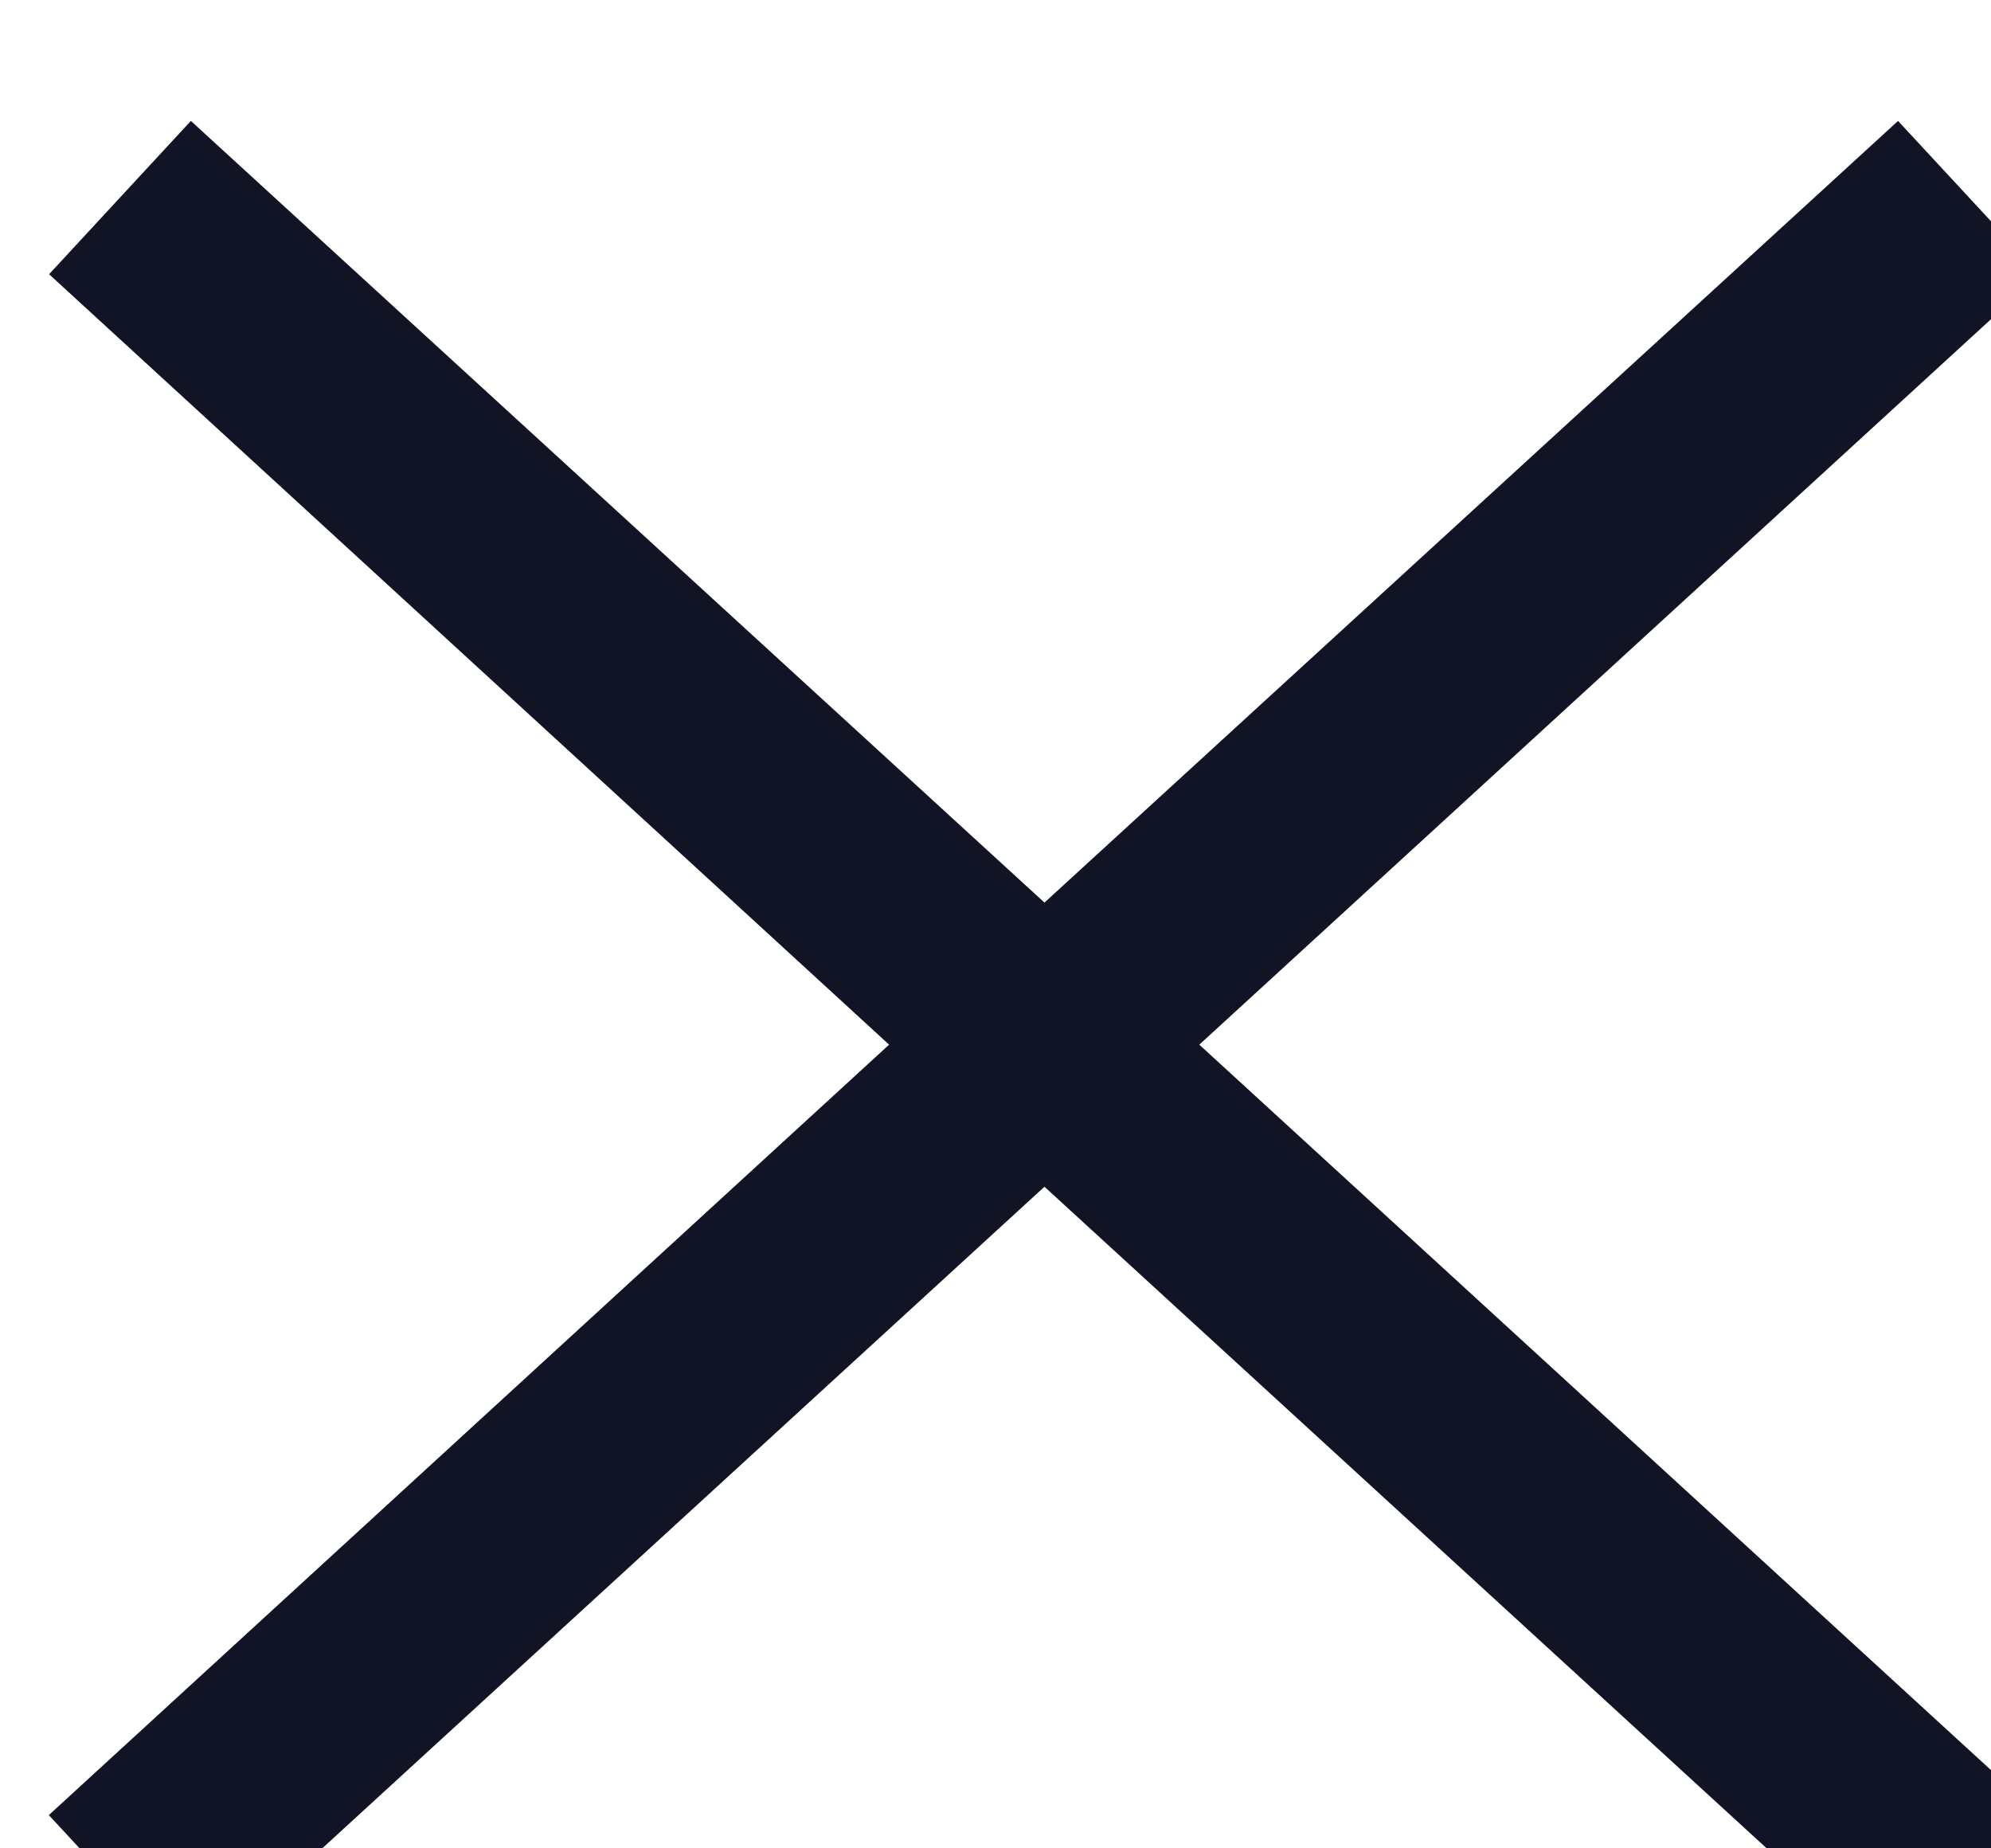
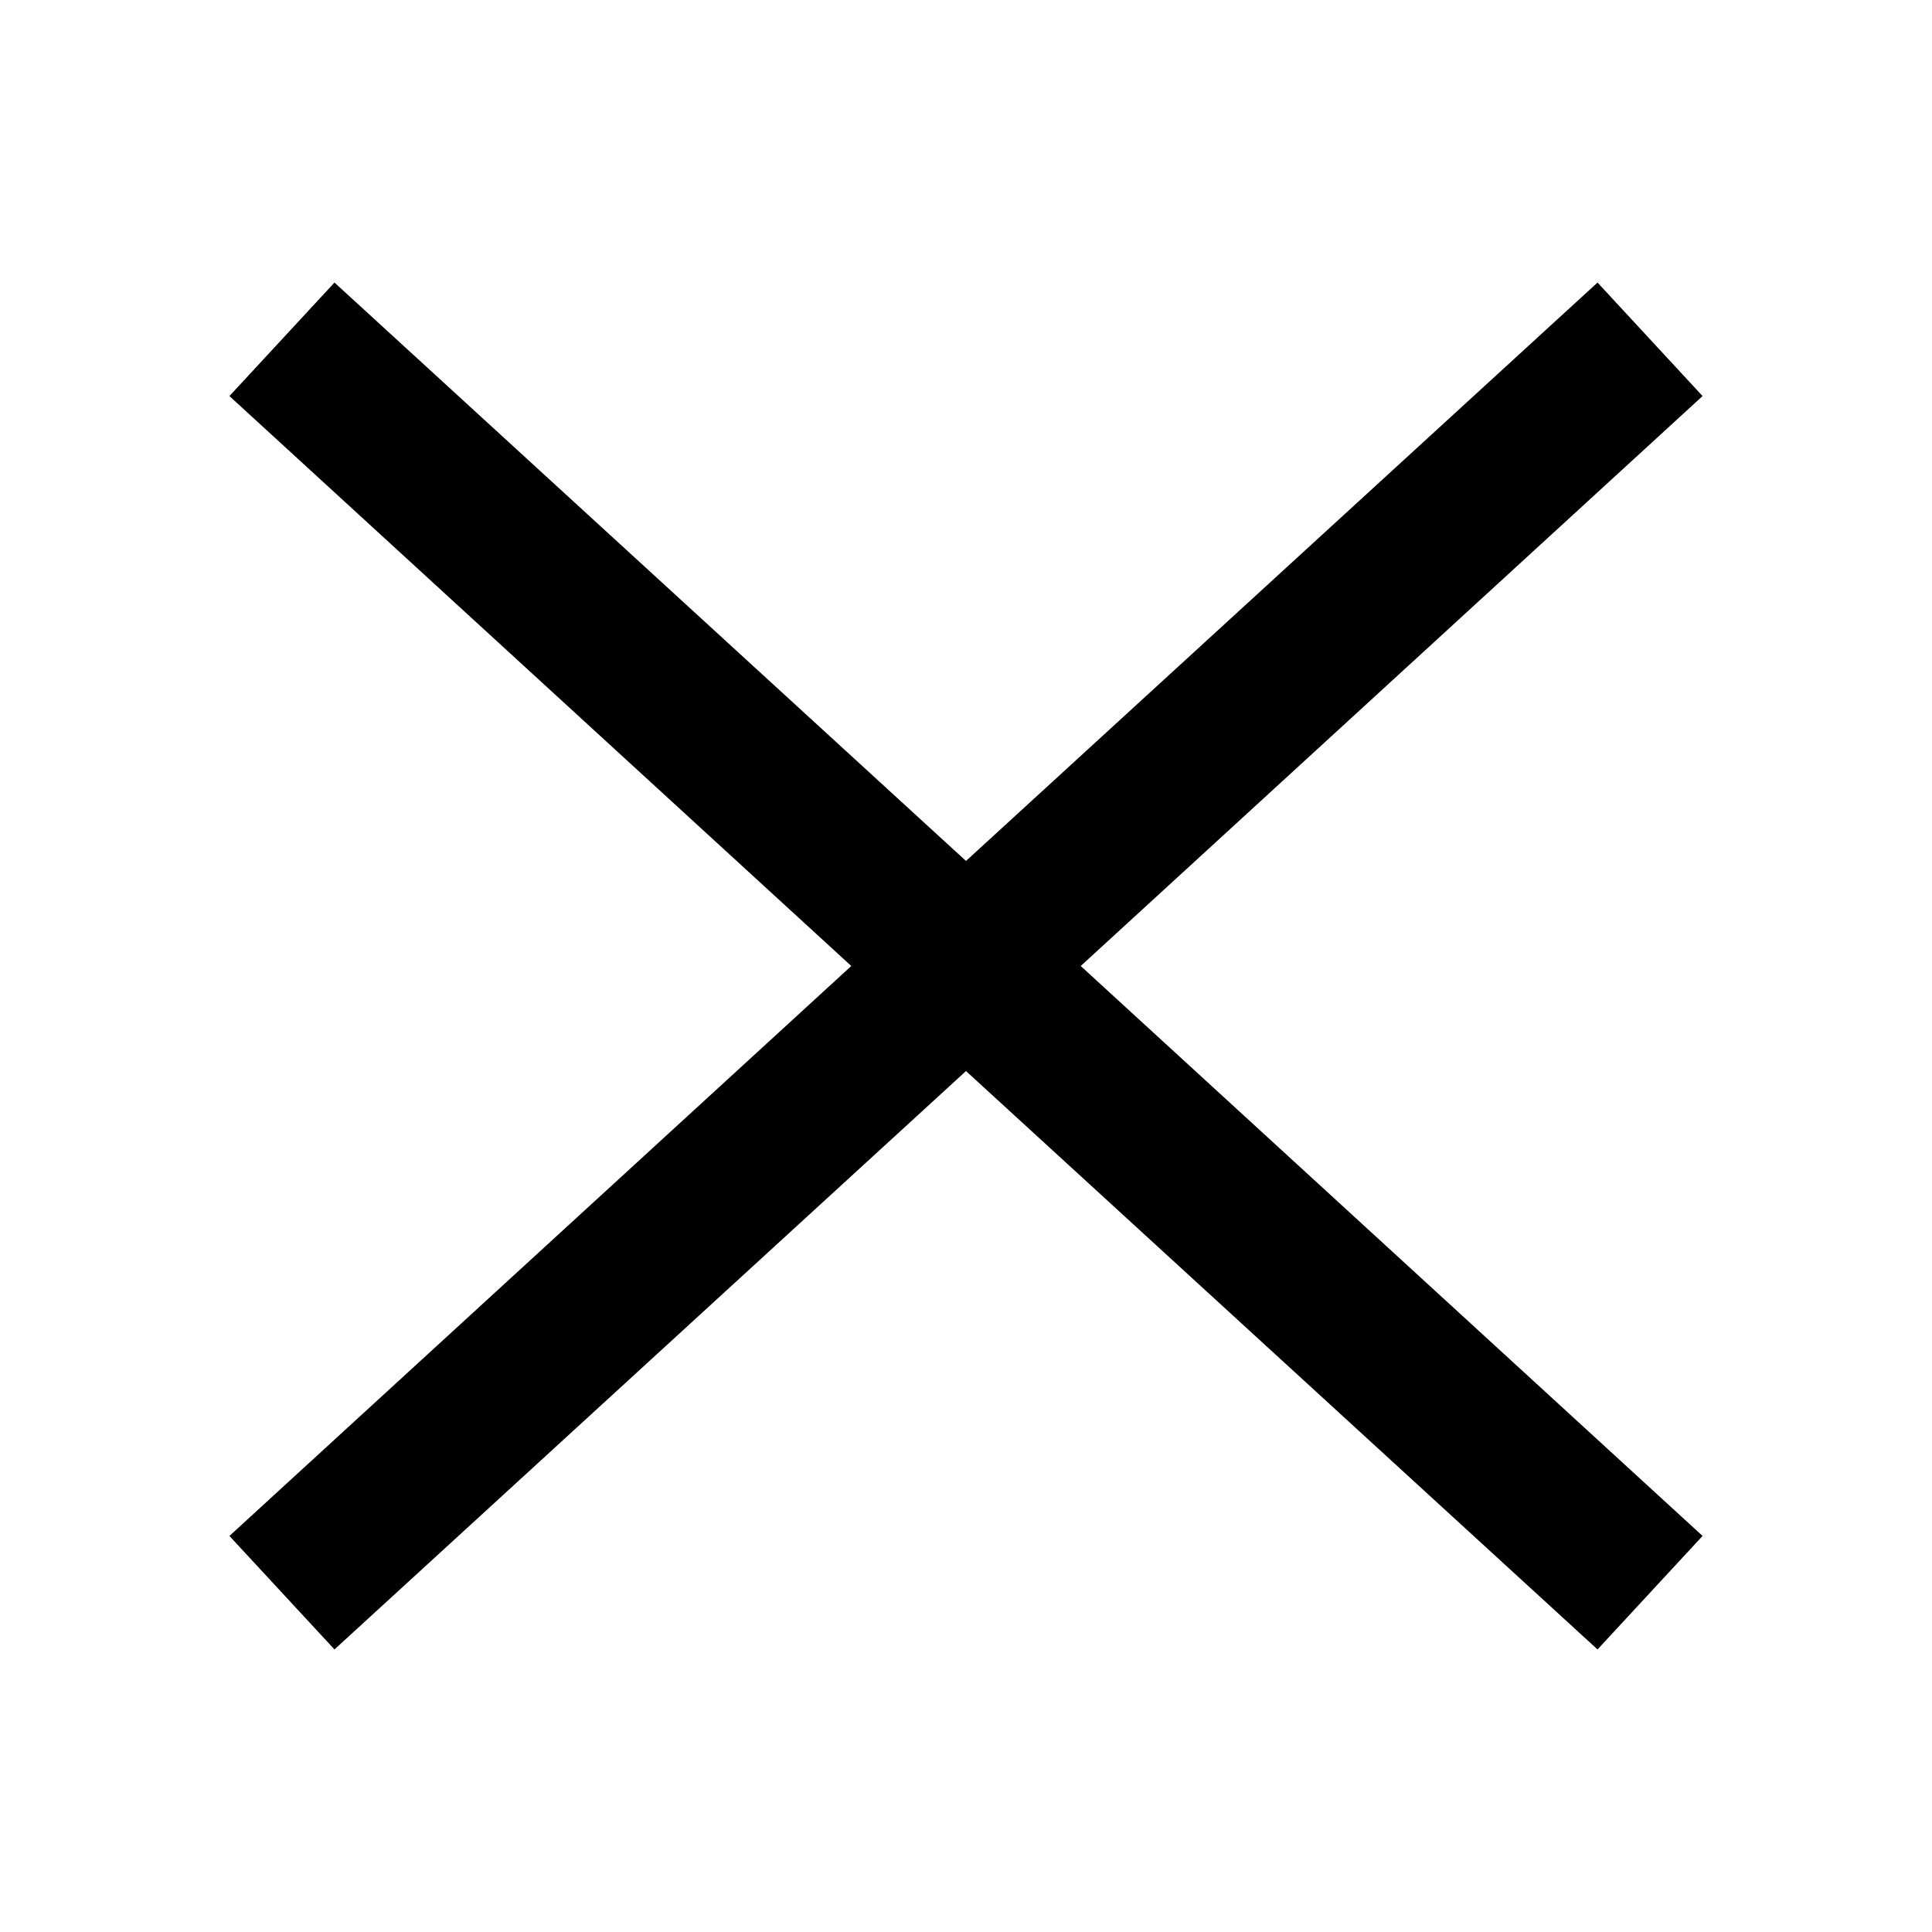
- <svg xmlns="http://www.w3.org/2000/svg" class="{{ include.class }}" fill="none">
-   <path d="M7.813 1.05L7.269.463 4 3.456.731.463l-.543.587L3.405 4 .187 6.95l.544.588L4 4.544l3.269 2.994.544-.588L4.593 4l3.22-2.95z" fill="#111424" />
+ <svg xmlns="http://www.w3.org/2000/svg" class="{{ include.class }}" width="16" height="16" viewBox="0 0 16 16">
+   <path d="M14.1 3.28l-.87-.94L8 7.13 2.77 2.34l-.87.94L7.05 8 1.9 12.72l.87.94L8 8.87l5.23 4.79.87-.94L8.95 8l5.15-4.72z" />
</svg>
